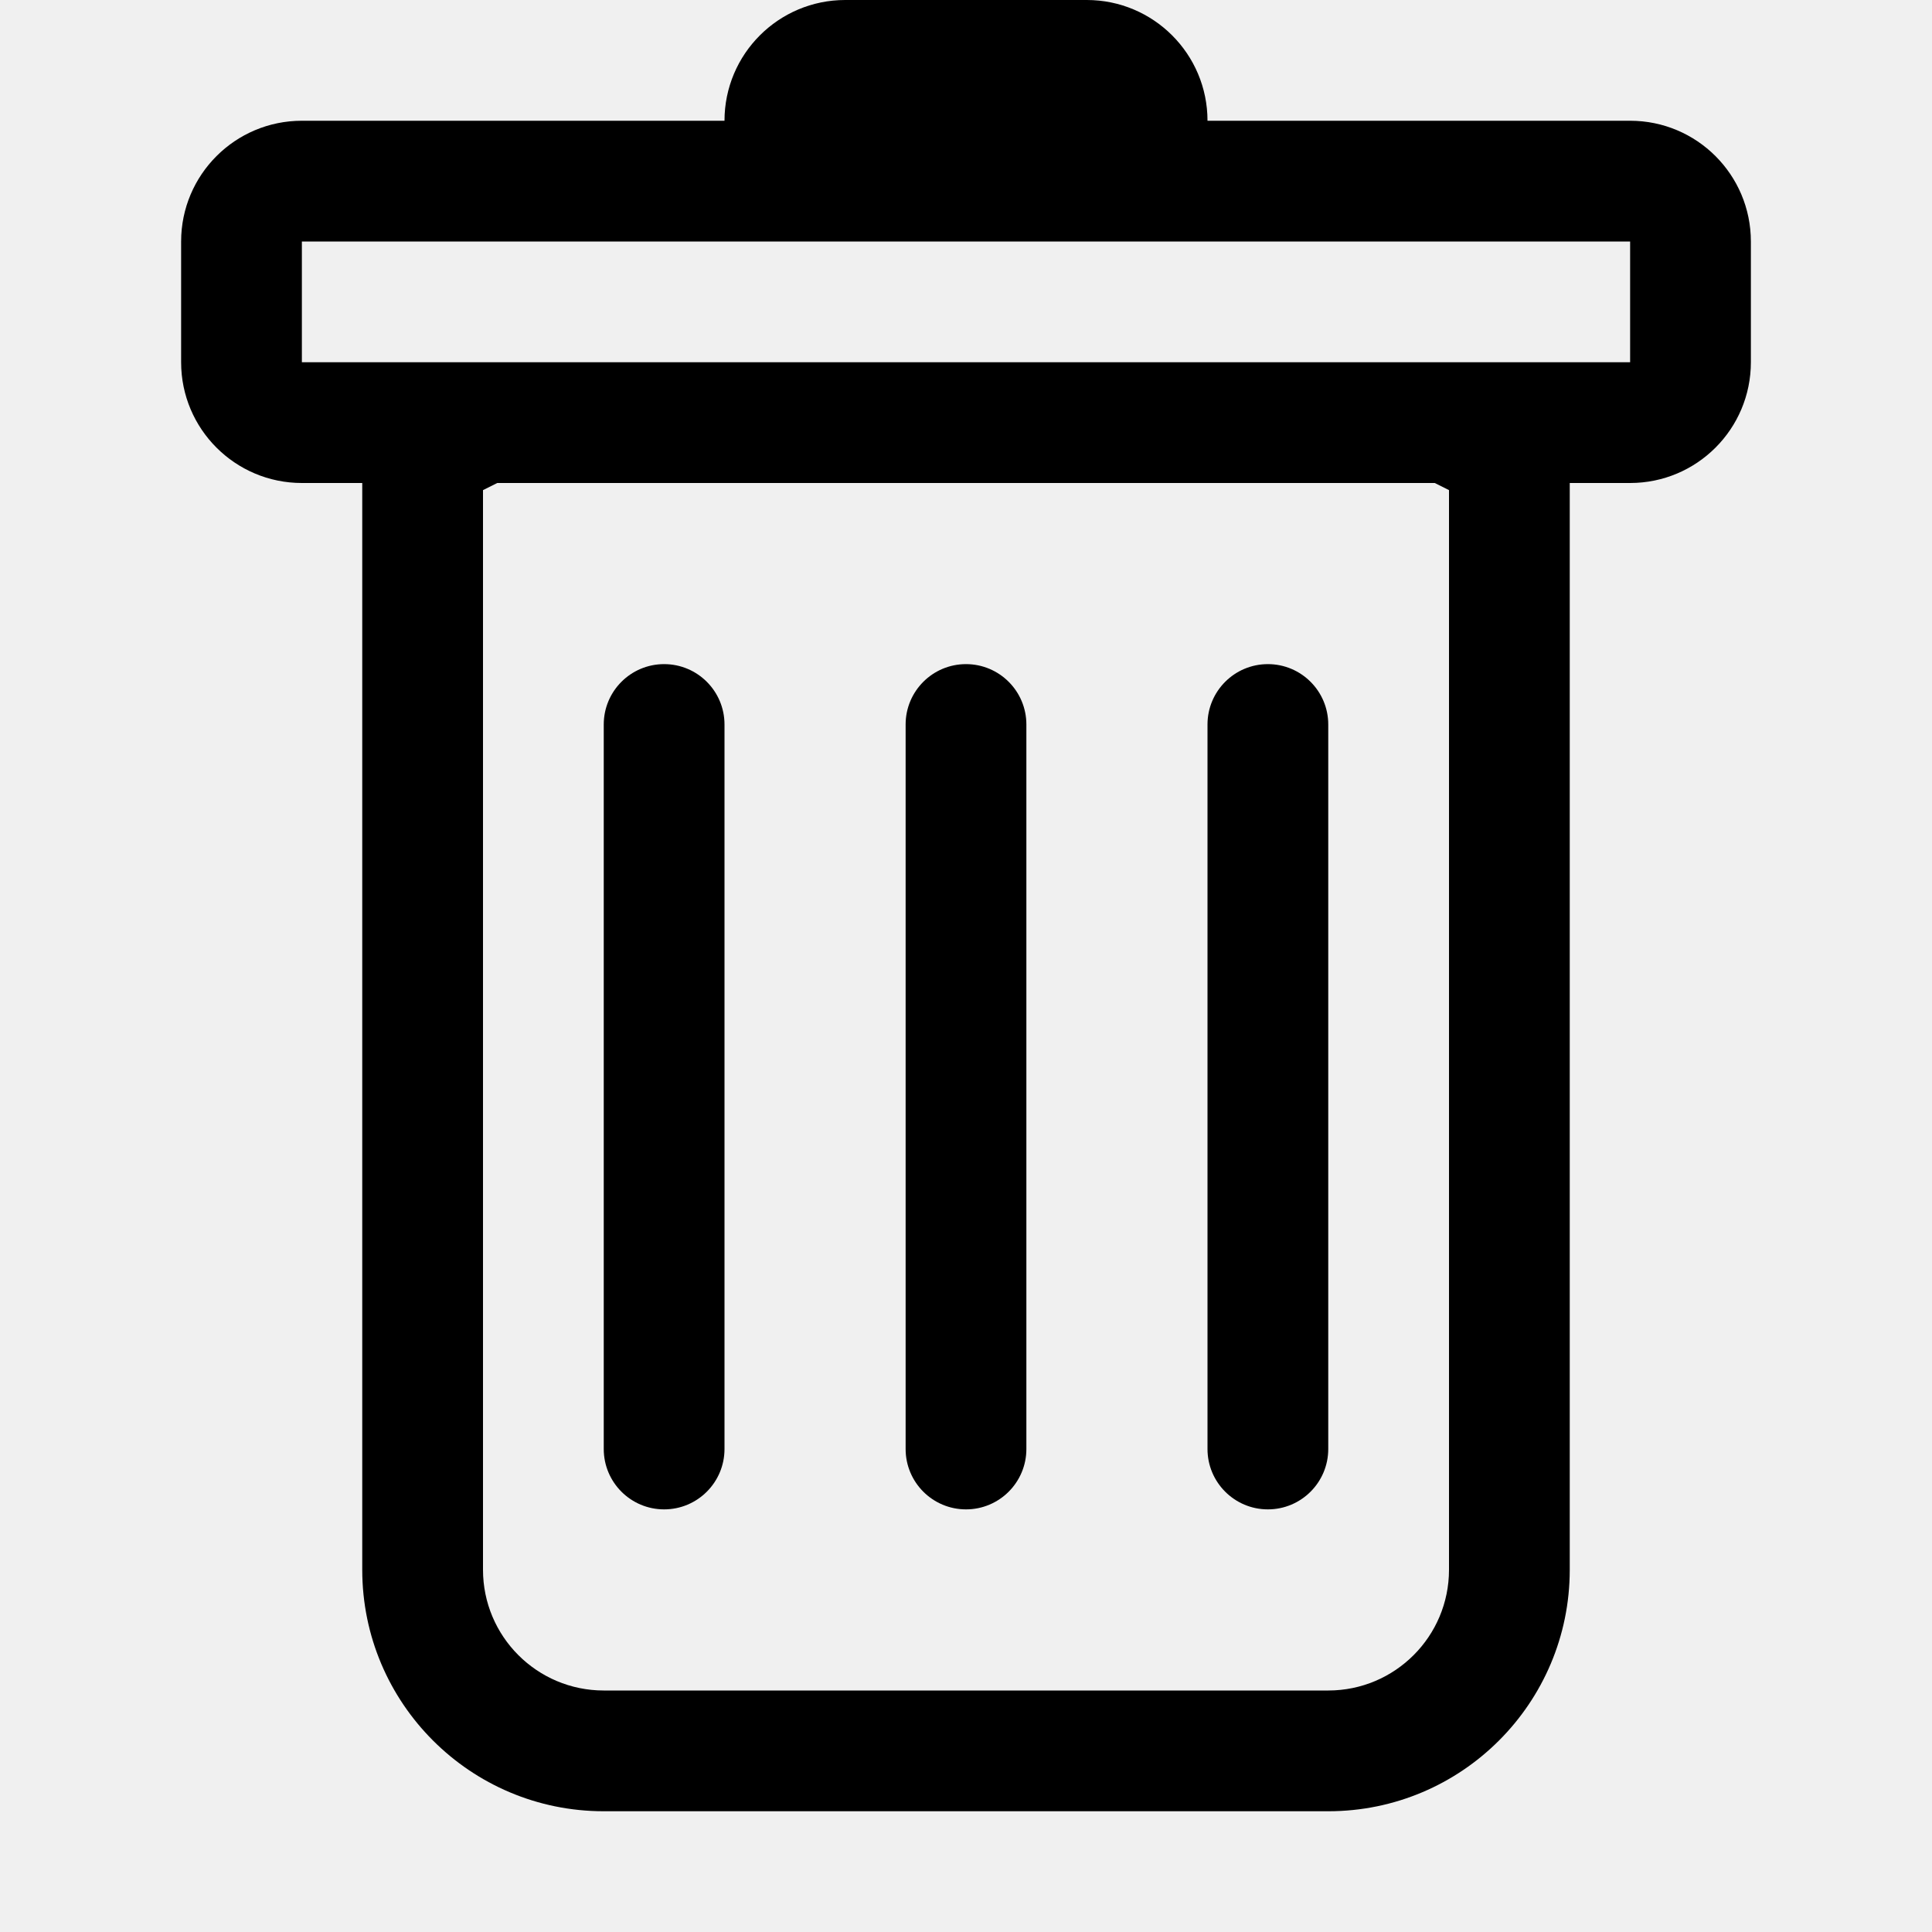
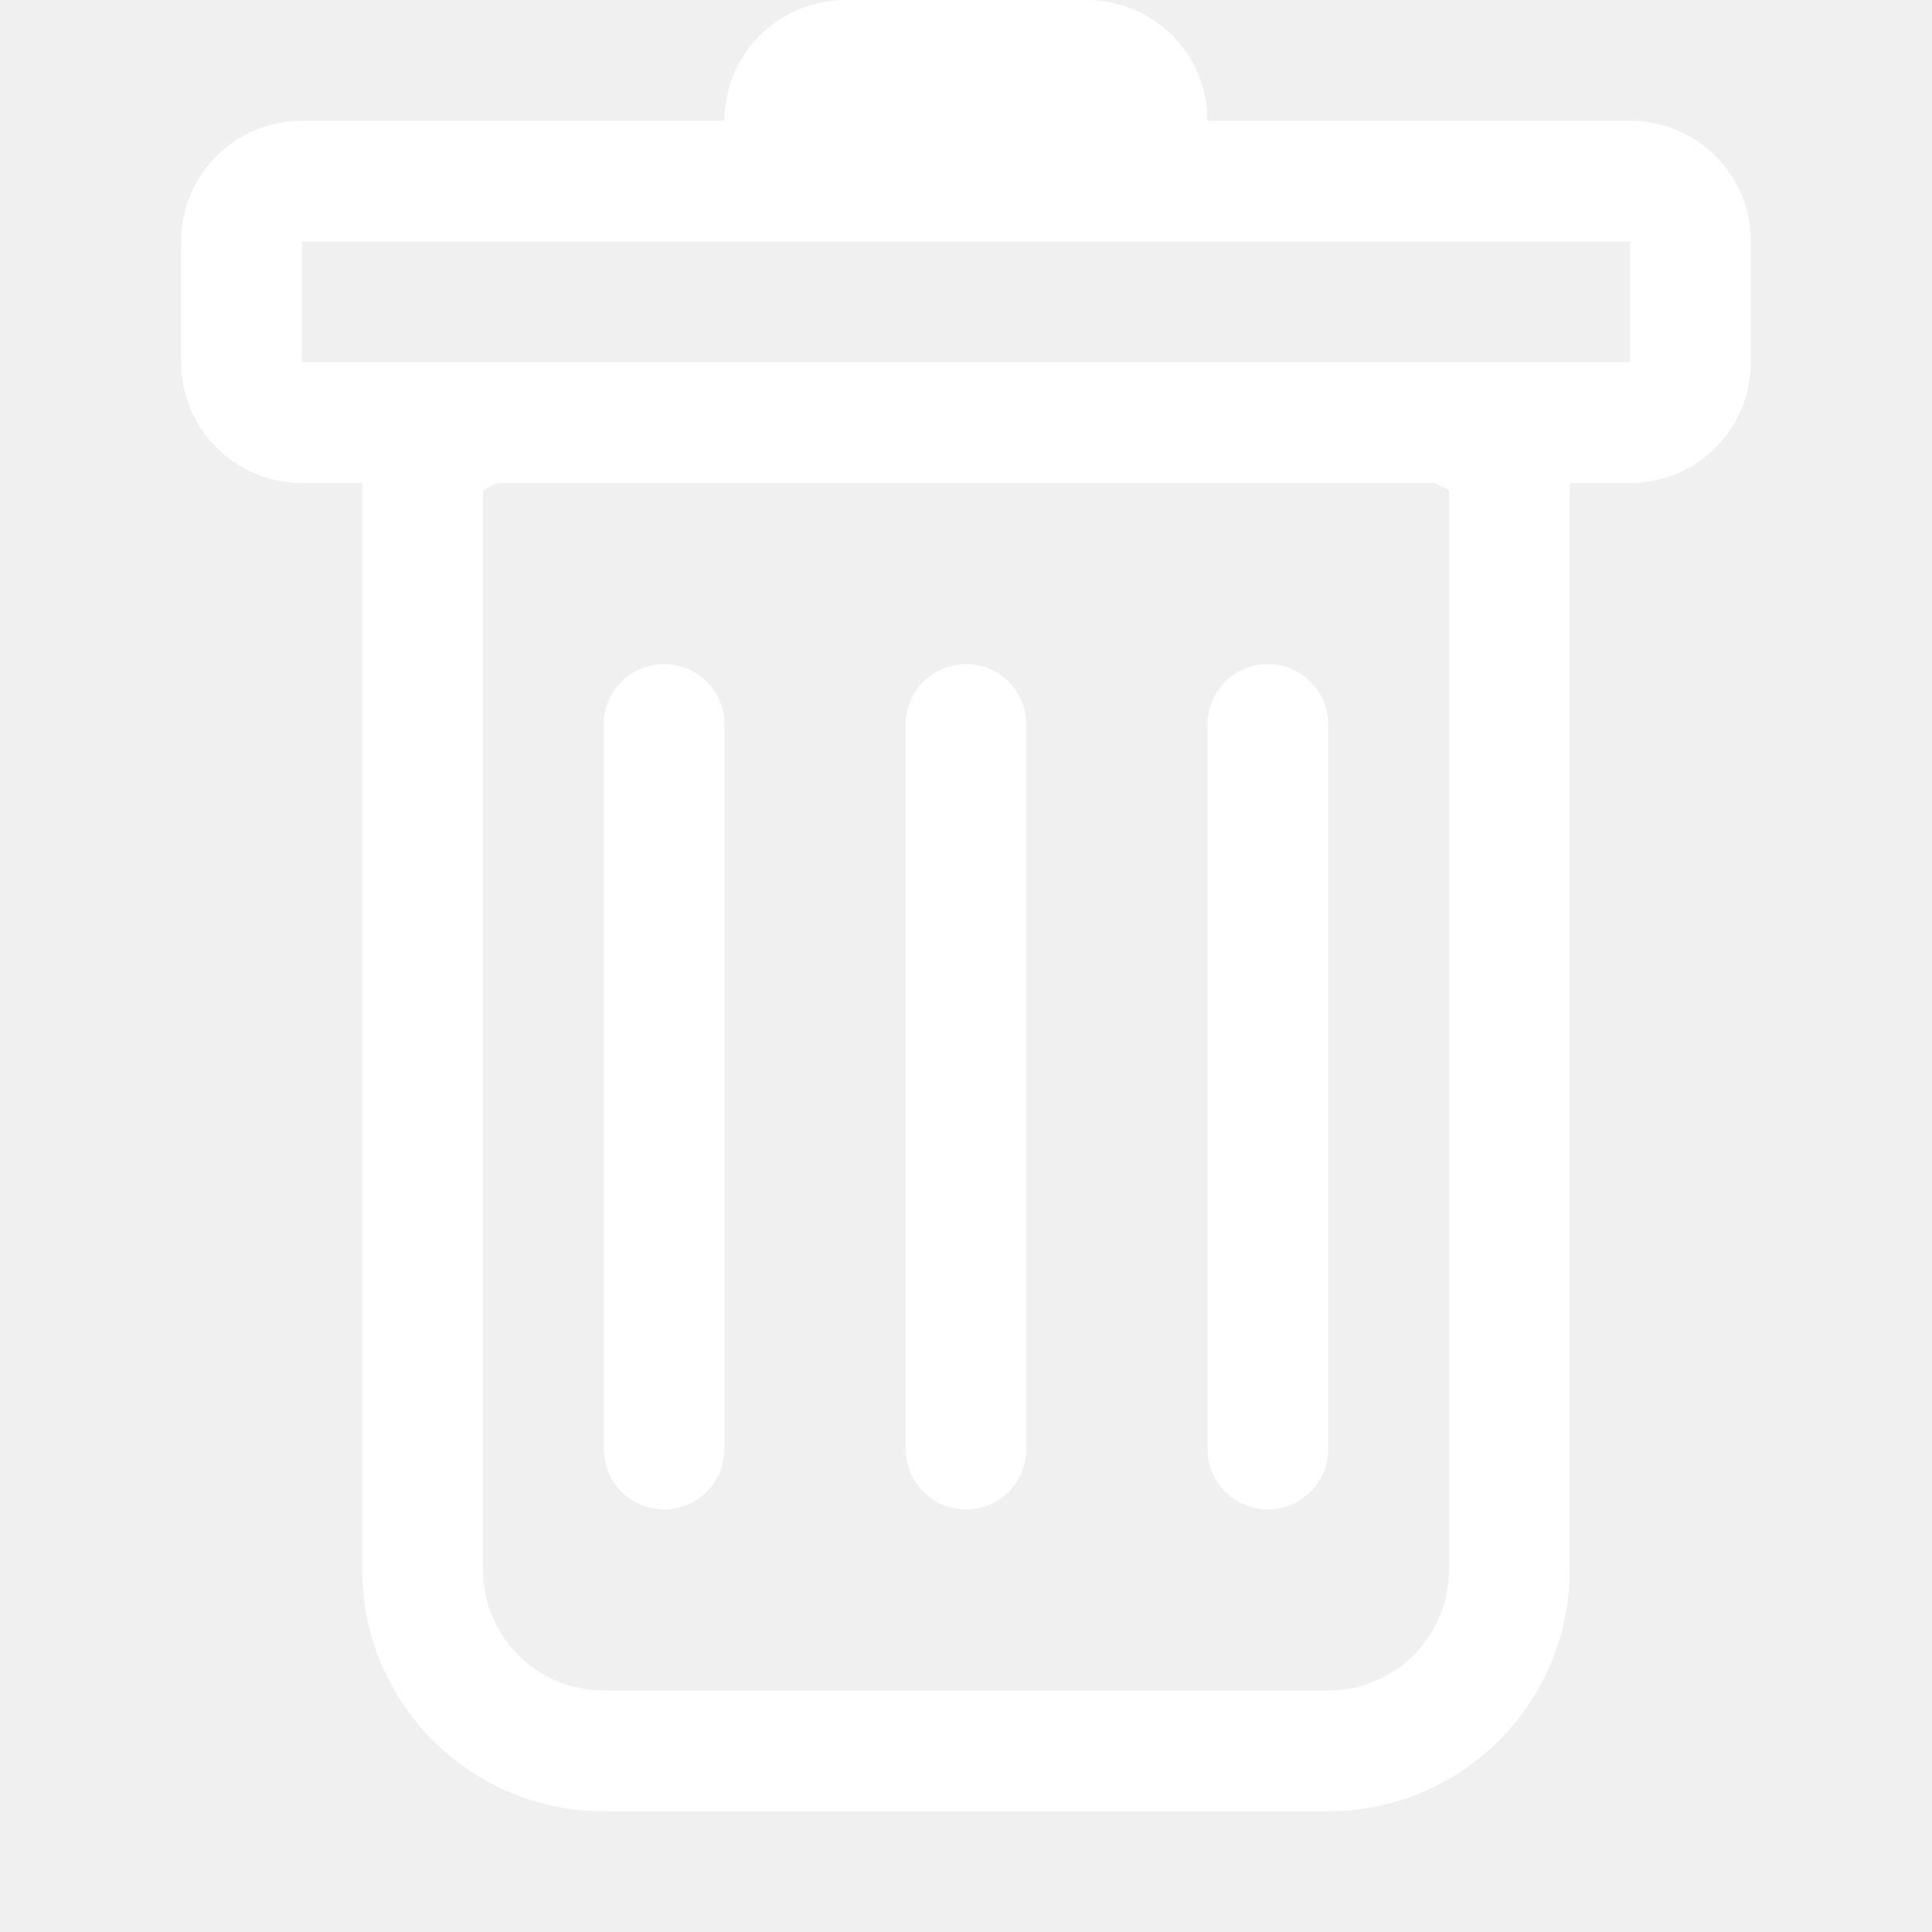
- <svg xmlns="http://www.w3.org/2000/svg" width="16" height="16" fill="currentColor" class="bi bi-trash" viewBox="0 0 16 16">
+ <svg xmlns="http://www.w3.org/2000/svg" width="16" height="16" fill="white" class="bi bi-trash" viewBox="0 0 16 16">
  <path d="M5.5 5.5A.5.5 0 0 1 6 6v6a.5.5 0 0 1-1 0V6a.5.5 0 0 1 .5-.5m2.5 0a.5.5 0 0 1 .5.5v6a.5.5 0 0 1-1 0V6a.5.5 0 0 1 .5-.5m3 .5a.5.5 0 0 0-1 0v6a.5.5 0 0 0 1 0z" />
  <path d="M14.5 3a1 1 0 0 1-1 1H13v9a2 2 0 0 1-2 2H5a2 2 0 0 1-2-2V4h-.5a1 1 0 0 1-1-1V2a1 1 0 0 1 1-1H6a1 1 0 0 1 1-1h2a1 1 0 0 1 1 1h3.5a1 1 0 0 1 1 1zM4.118 4 4 4.059V13a1 1 0 0 0 1 1h6a1 1 0 0 0 1-1V4.059L11.882 4zM2.5 3h11V2h-11z" />
</svg>
